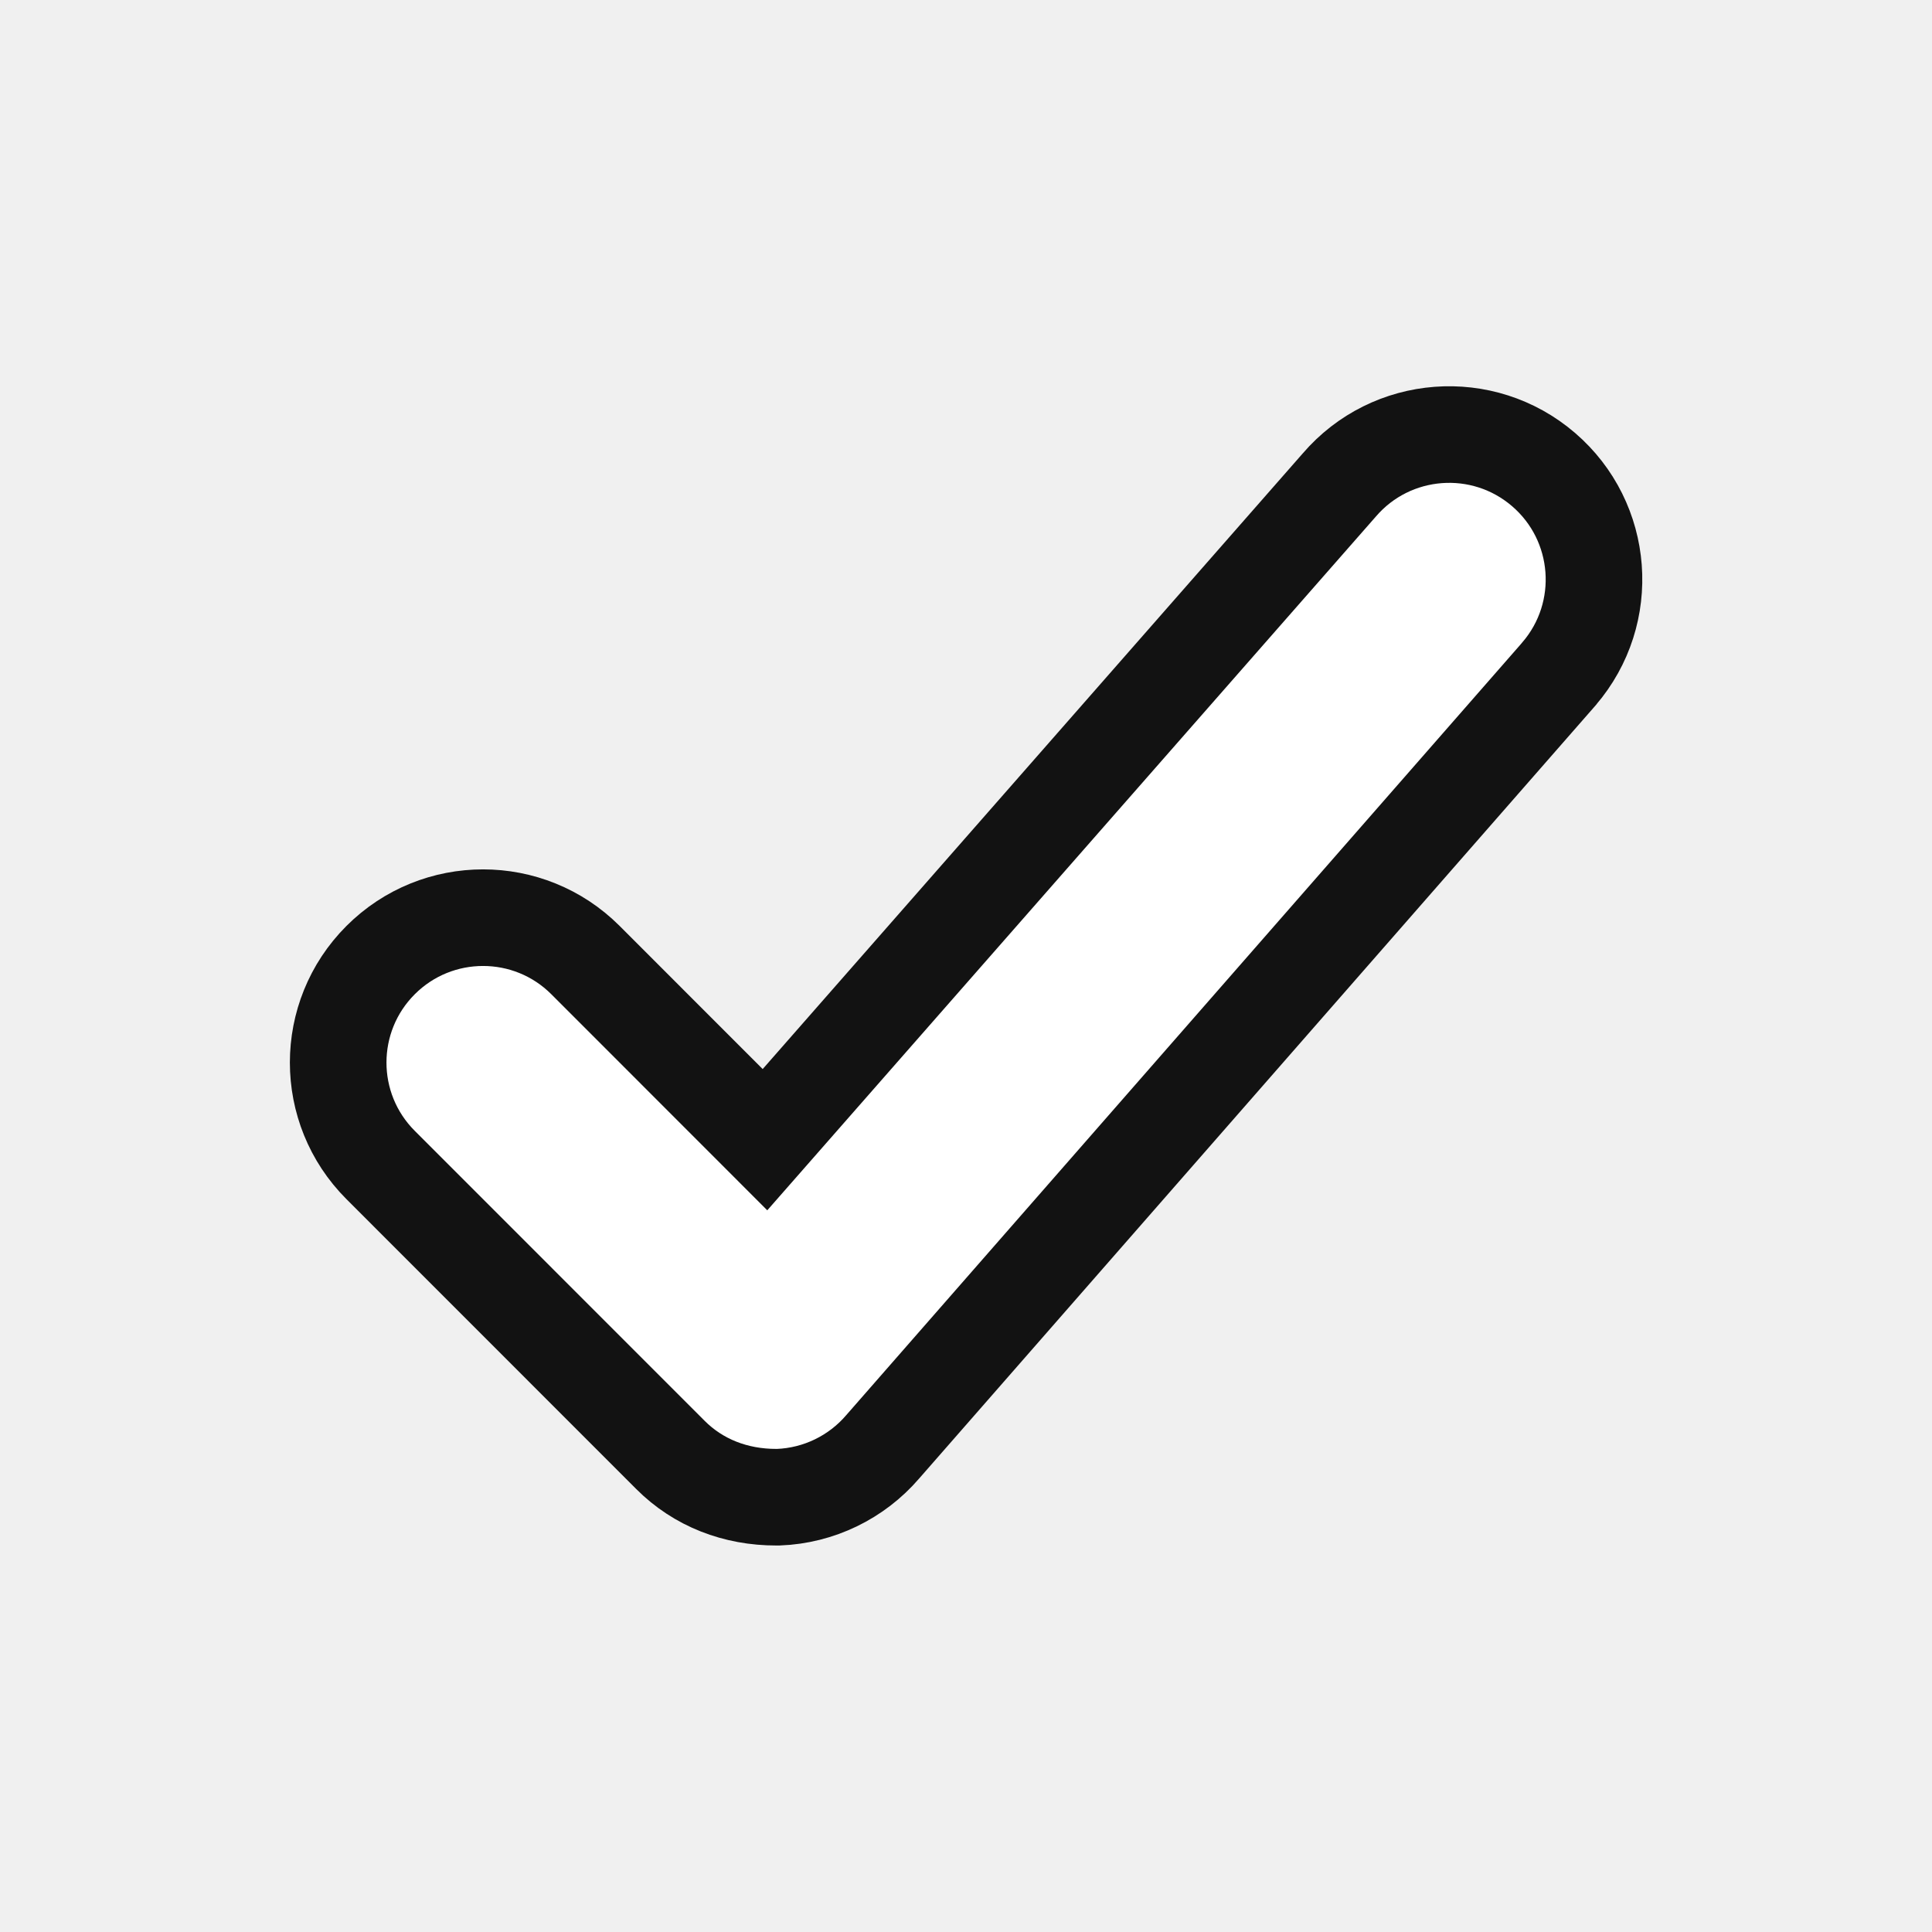
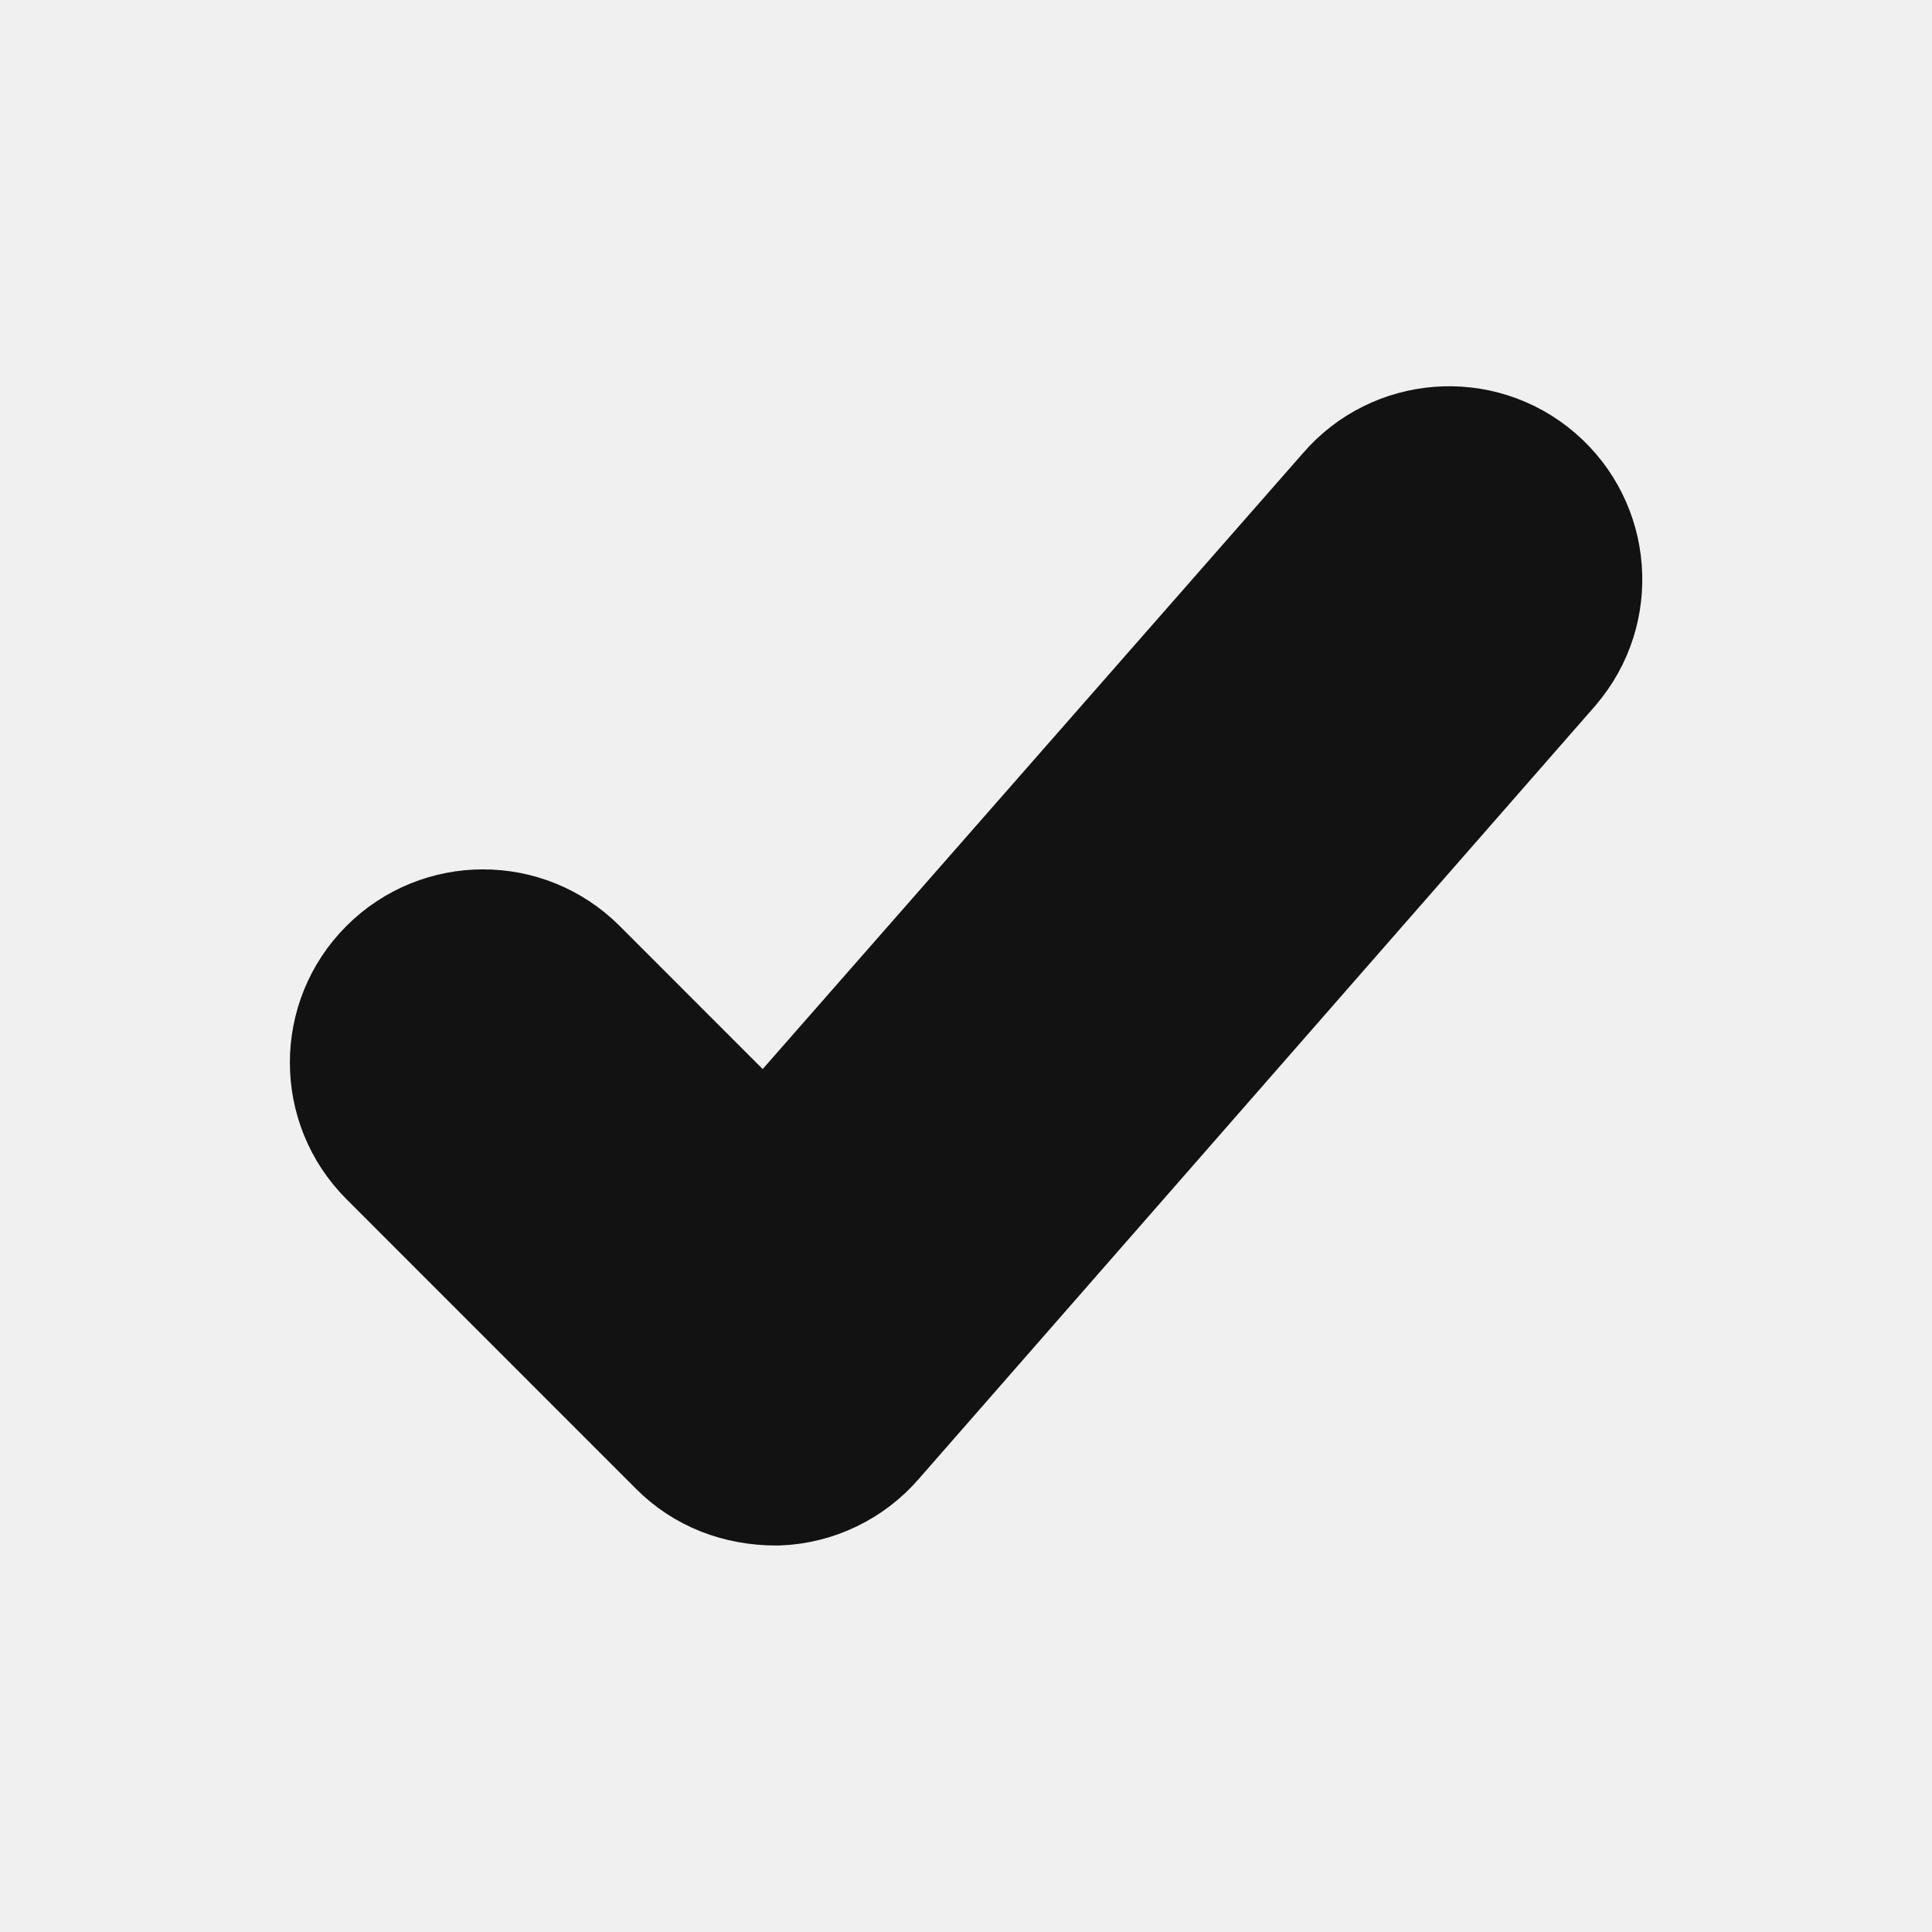
<svg xmlns="http://www.w3.org/2000/svg" fill="none" class="icon icon-tick" viewBox="0 0 20 20">
-   <path fill="#FFFFFF" stroke="#121212" d="m16.136 6.979.003-.004a1.499 1.499 0 0 0-2.275-1.954l-5.945 6.777-1.858-1.859A1.499 1.499 0 1 0 3.94 12.06l2.999 3c.289.29.675.44 1.1.439h.019a1.5 1.5 0 0 0 1.08-.522z" />
+   <path fill="#121212" stroke="#121212" d="m16.136 6.979.003-.004a1.499 1.499 0 0 0-2.275-1.954l-5.945 6.777-1.858-1.859A1.499 1.499 0 1 0 3.94 12.06l2.999 3c.289.29.675.44 1.1.439h.019a1.5 1.5 0 0 0 1.08-.522z" />
</svg>
